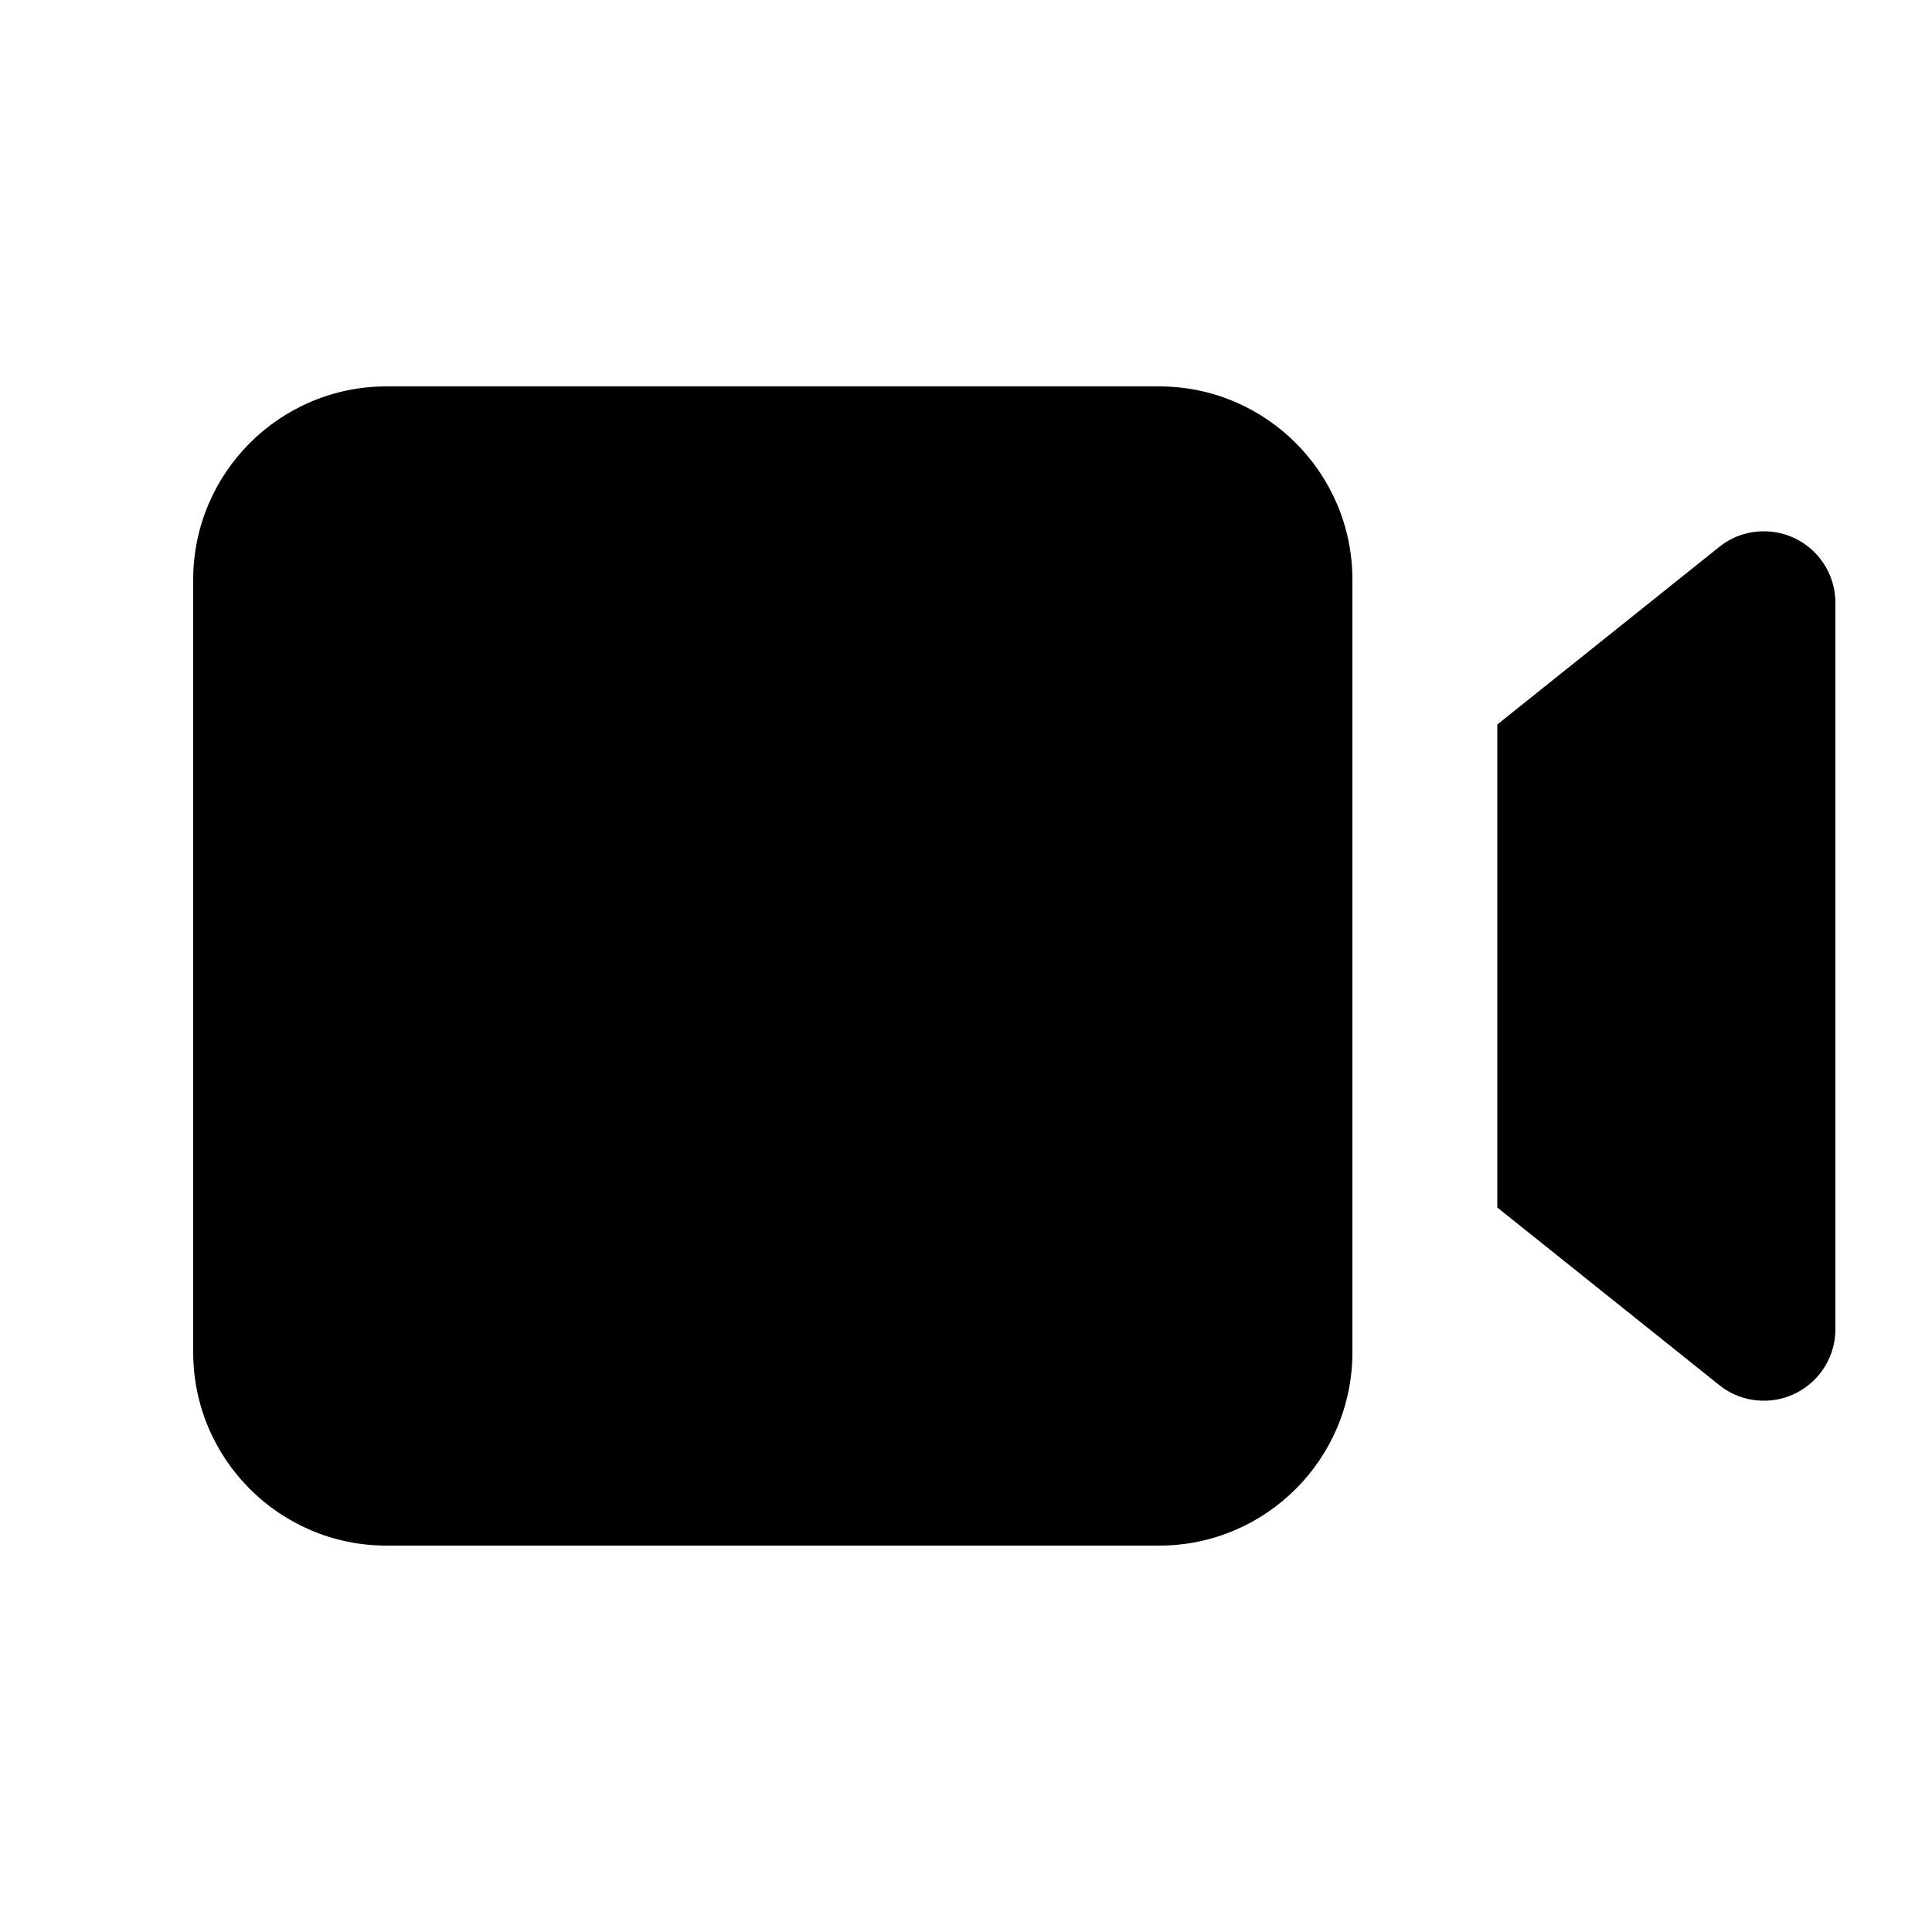
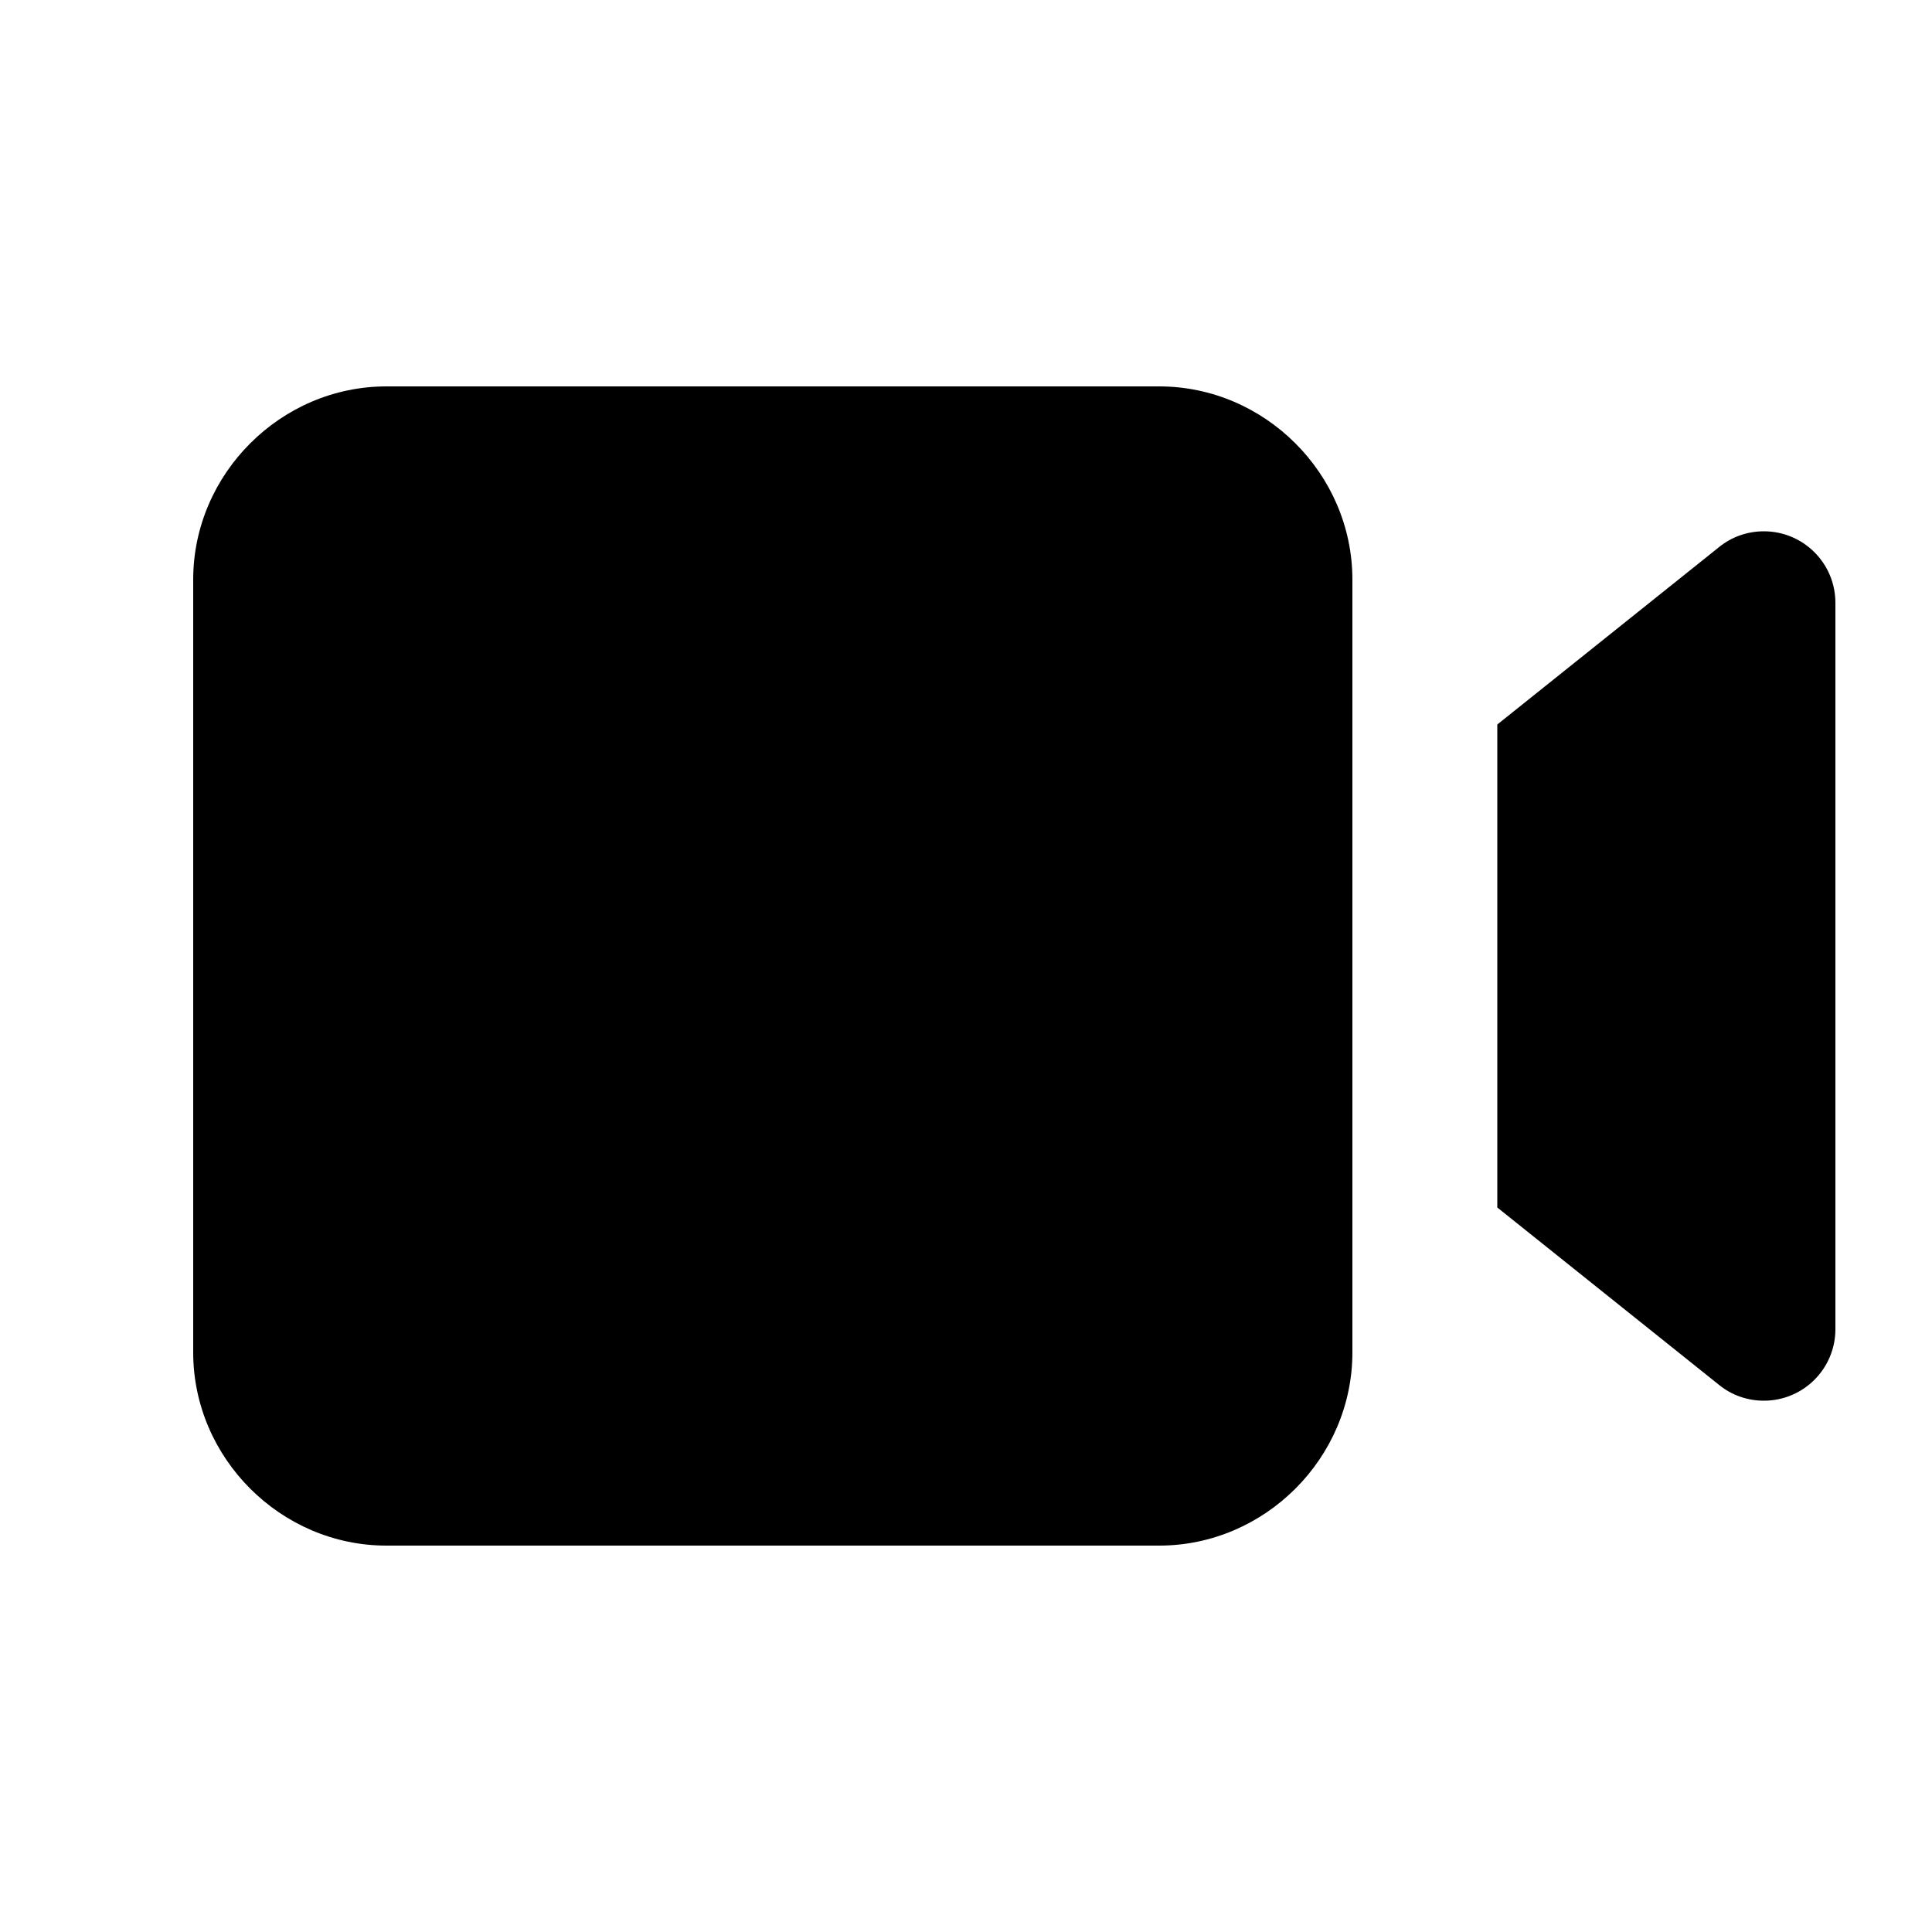
- <svg xmlns="http://www.w3.org/2000/svg" viewBox="0 0 640 640">
-   <path d="M128 128C92.7 128 64 156.7 64 192L64 448C64 483.3 92.7 512 128 512L384 512C419.3 512 448 483.3 448 448L448 192C448 156.7 419.3 128 384 128L128 128zM496 400L569.5 458.8C573.7 462.2 578.9 464 584.3 464C597.4 464 608 453.4 608 440.3L608 199.7C608 186.6 597.4 176 584.3 176C578.9 176 573.7 177.8 569.5 181.2L496 240L496 400z" />
+ <svg xmlns="http://www.w3.org/2000/svg" width="96" height="96" viewBox="0 0 640 640">
+   <path d="M128 128C93 128 64 157 64 192v256c0 35 29 64 64 64h256c35 0 64-29 64-64V192c0-35-29-64-64-64H128zm368 272 73.5 58.8c4.2 3.4 9.4 5.2 14.8 5.2 13.1 0 23.7-10.6 23.7-23.7V199.7c0-13.1-10.6-23.7-23.7-23.7-5.4 0-10.6 1.8-14.8 5.2L496 240v160z" />
</svg>
